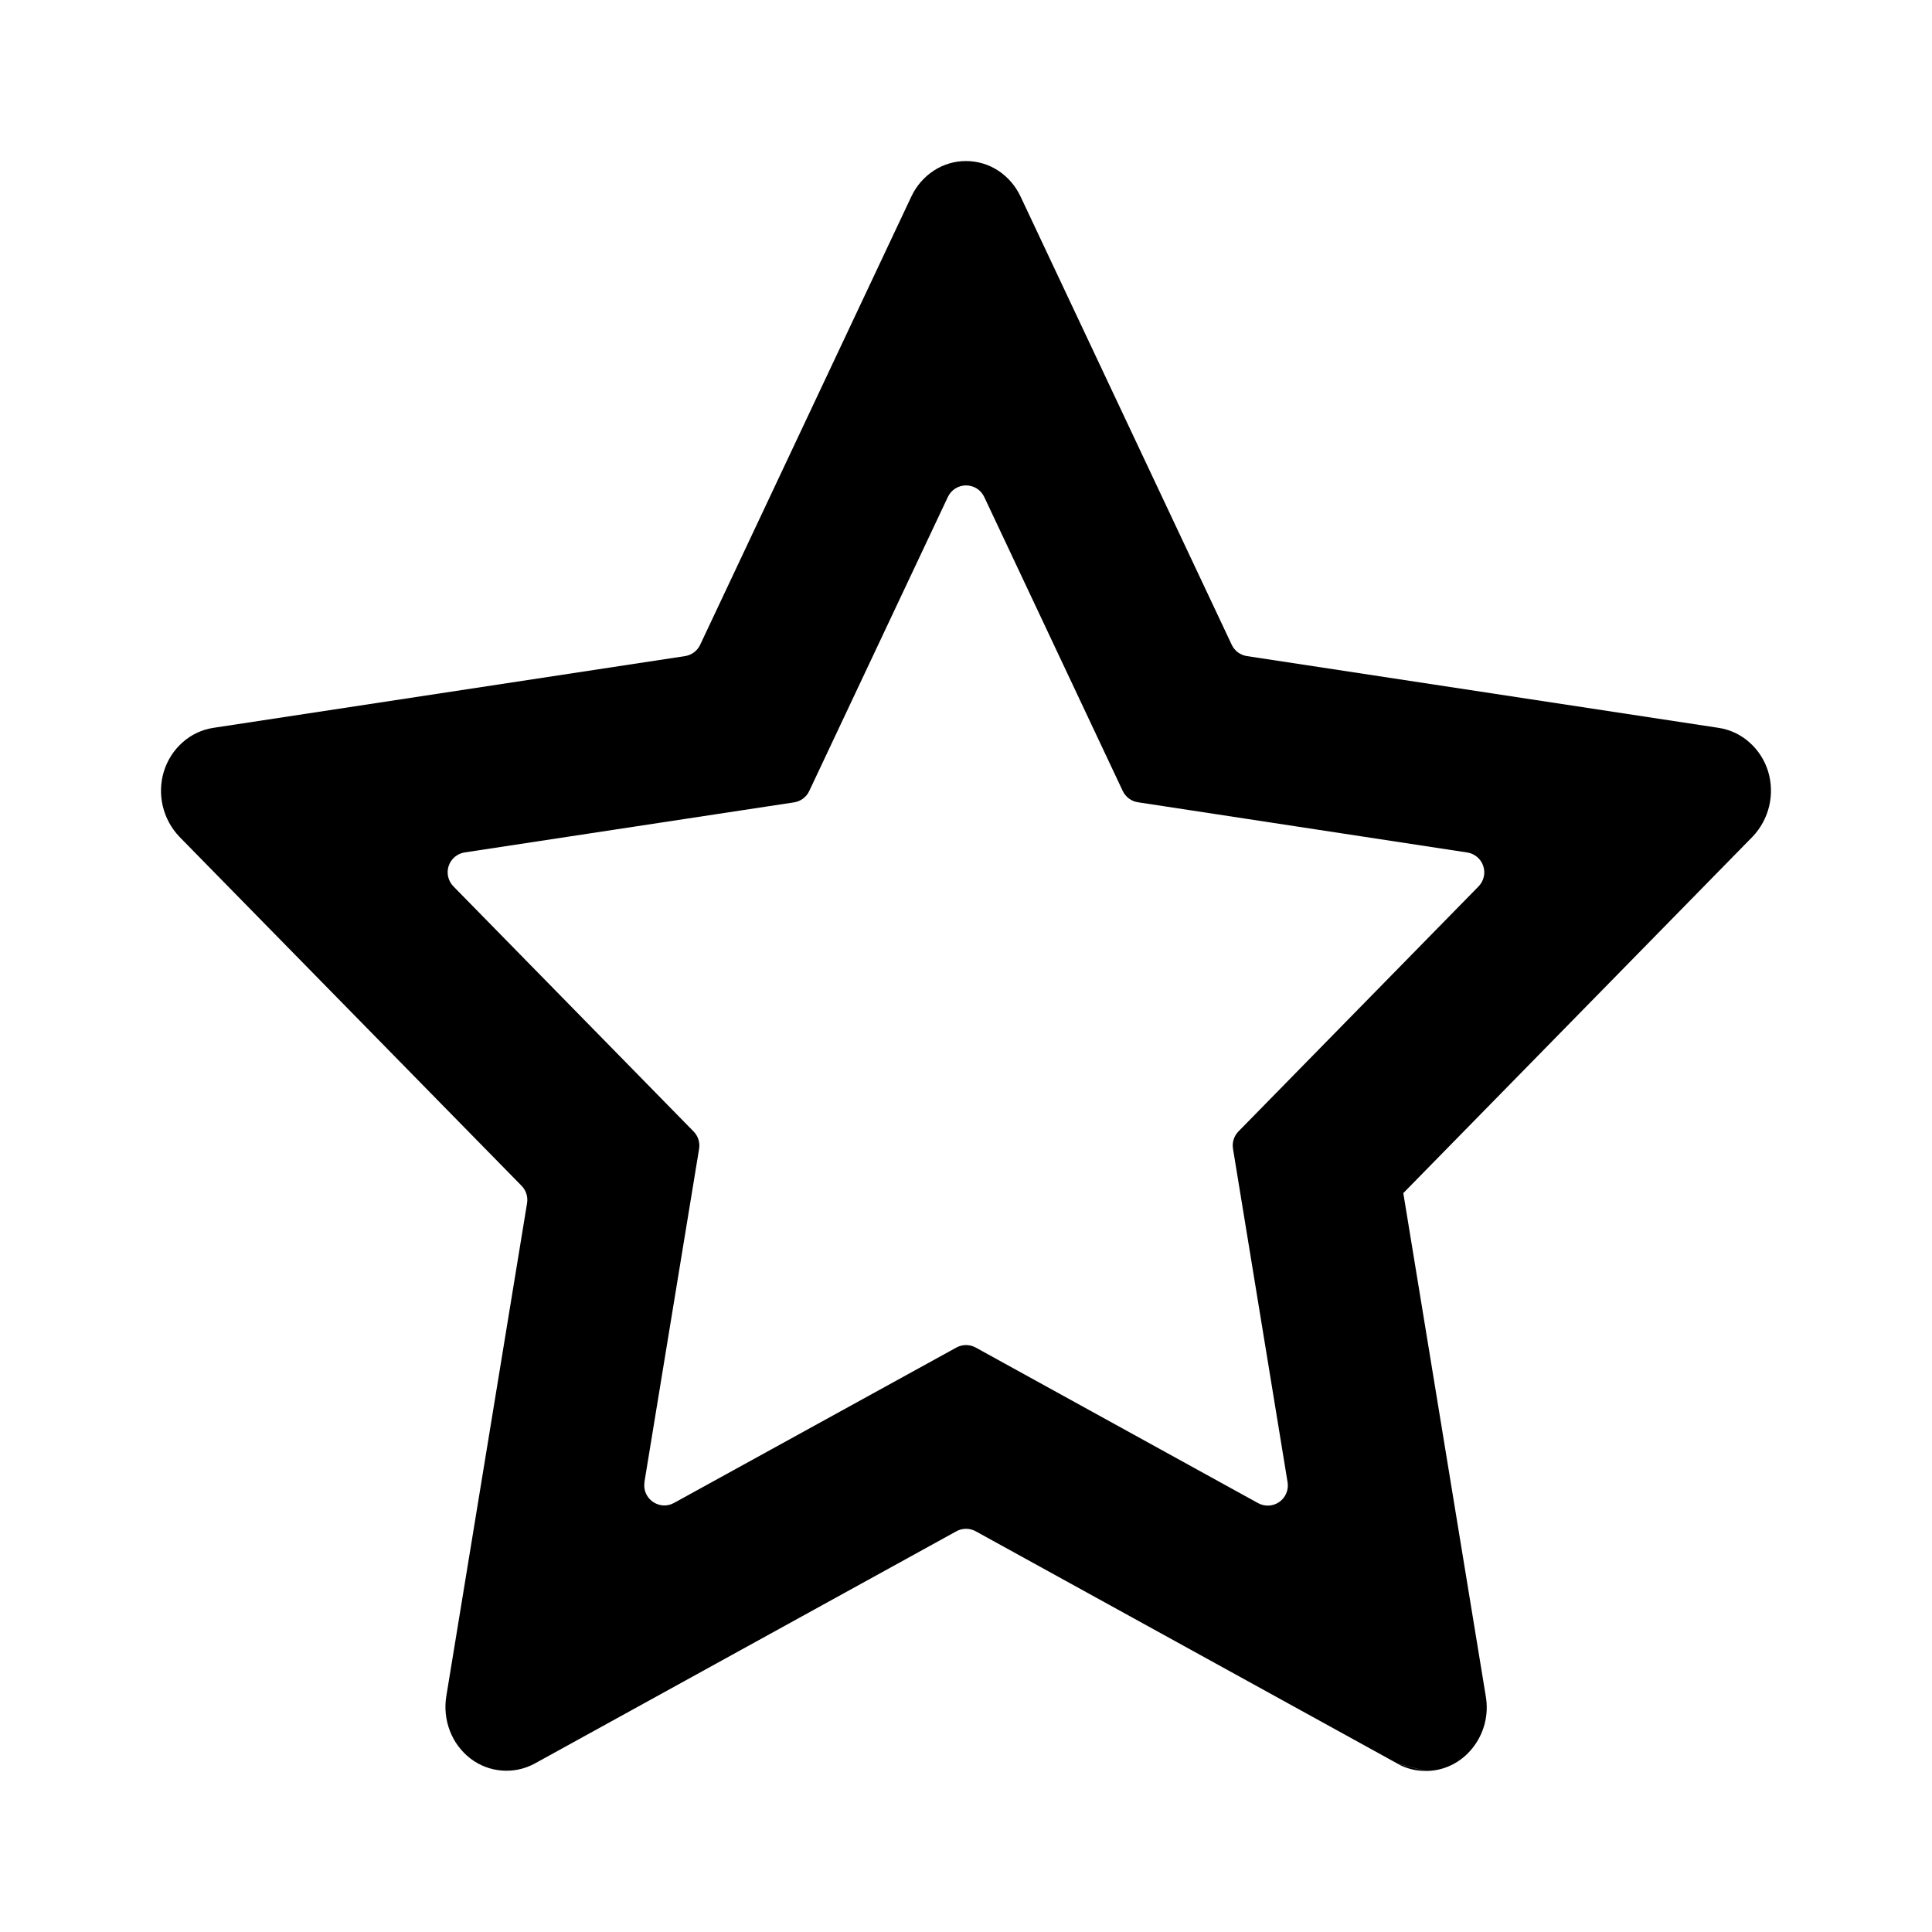
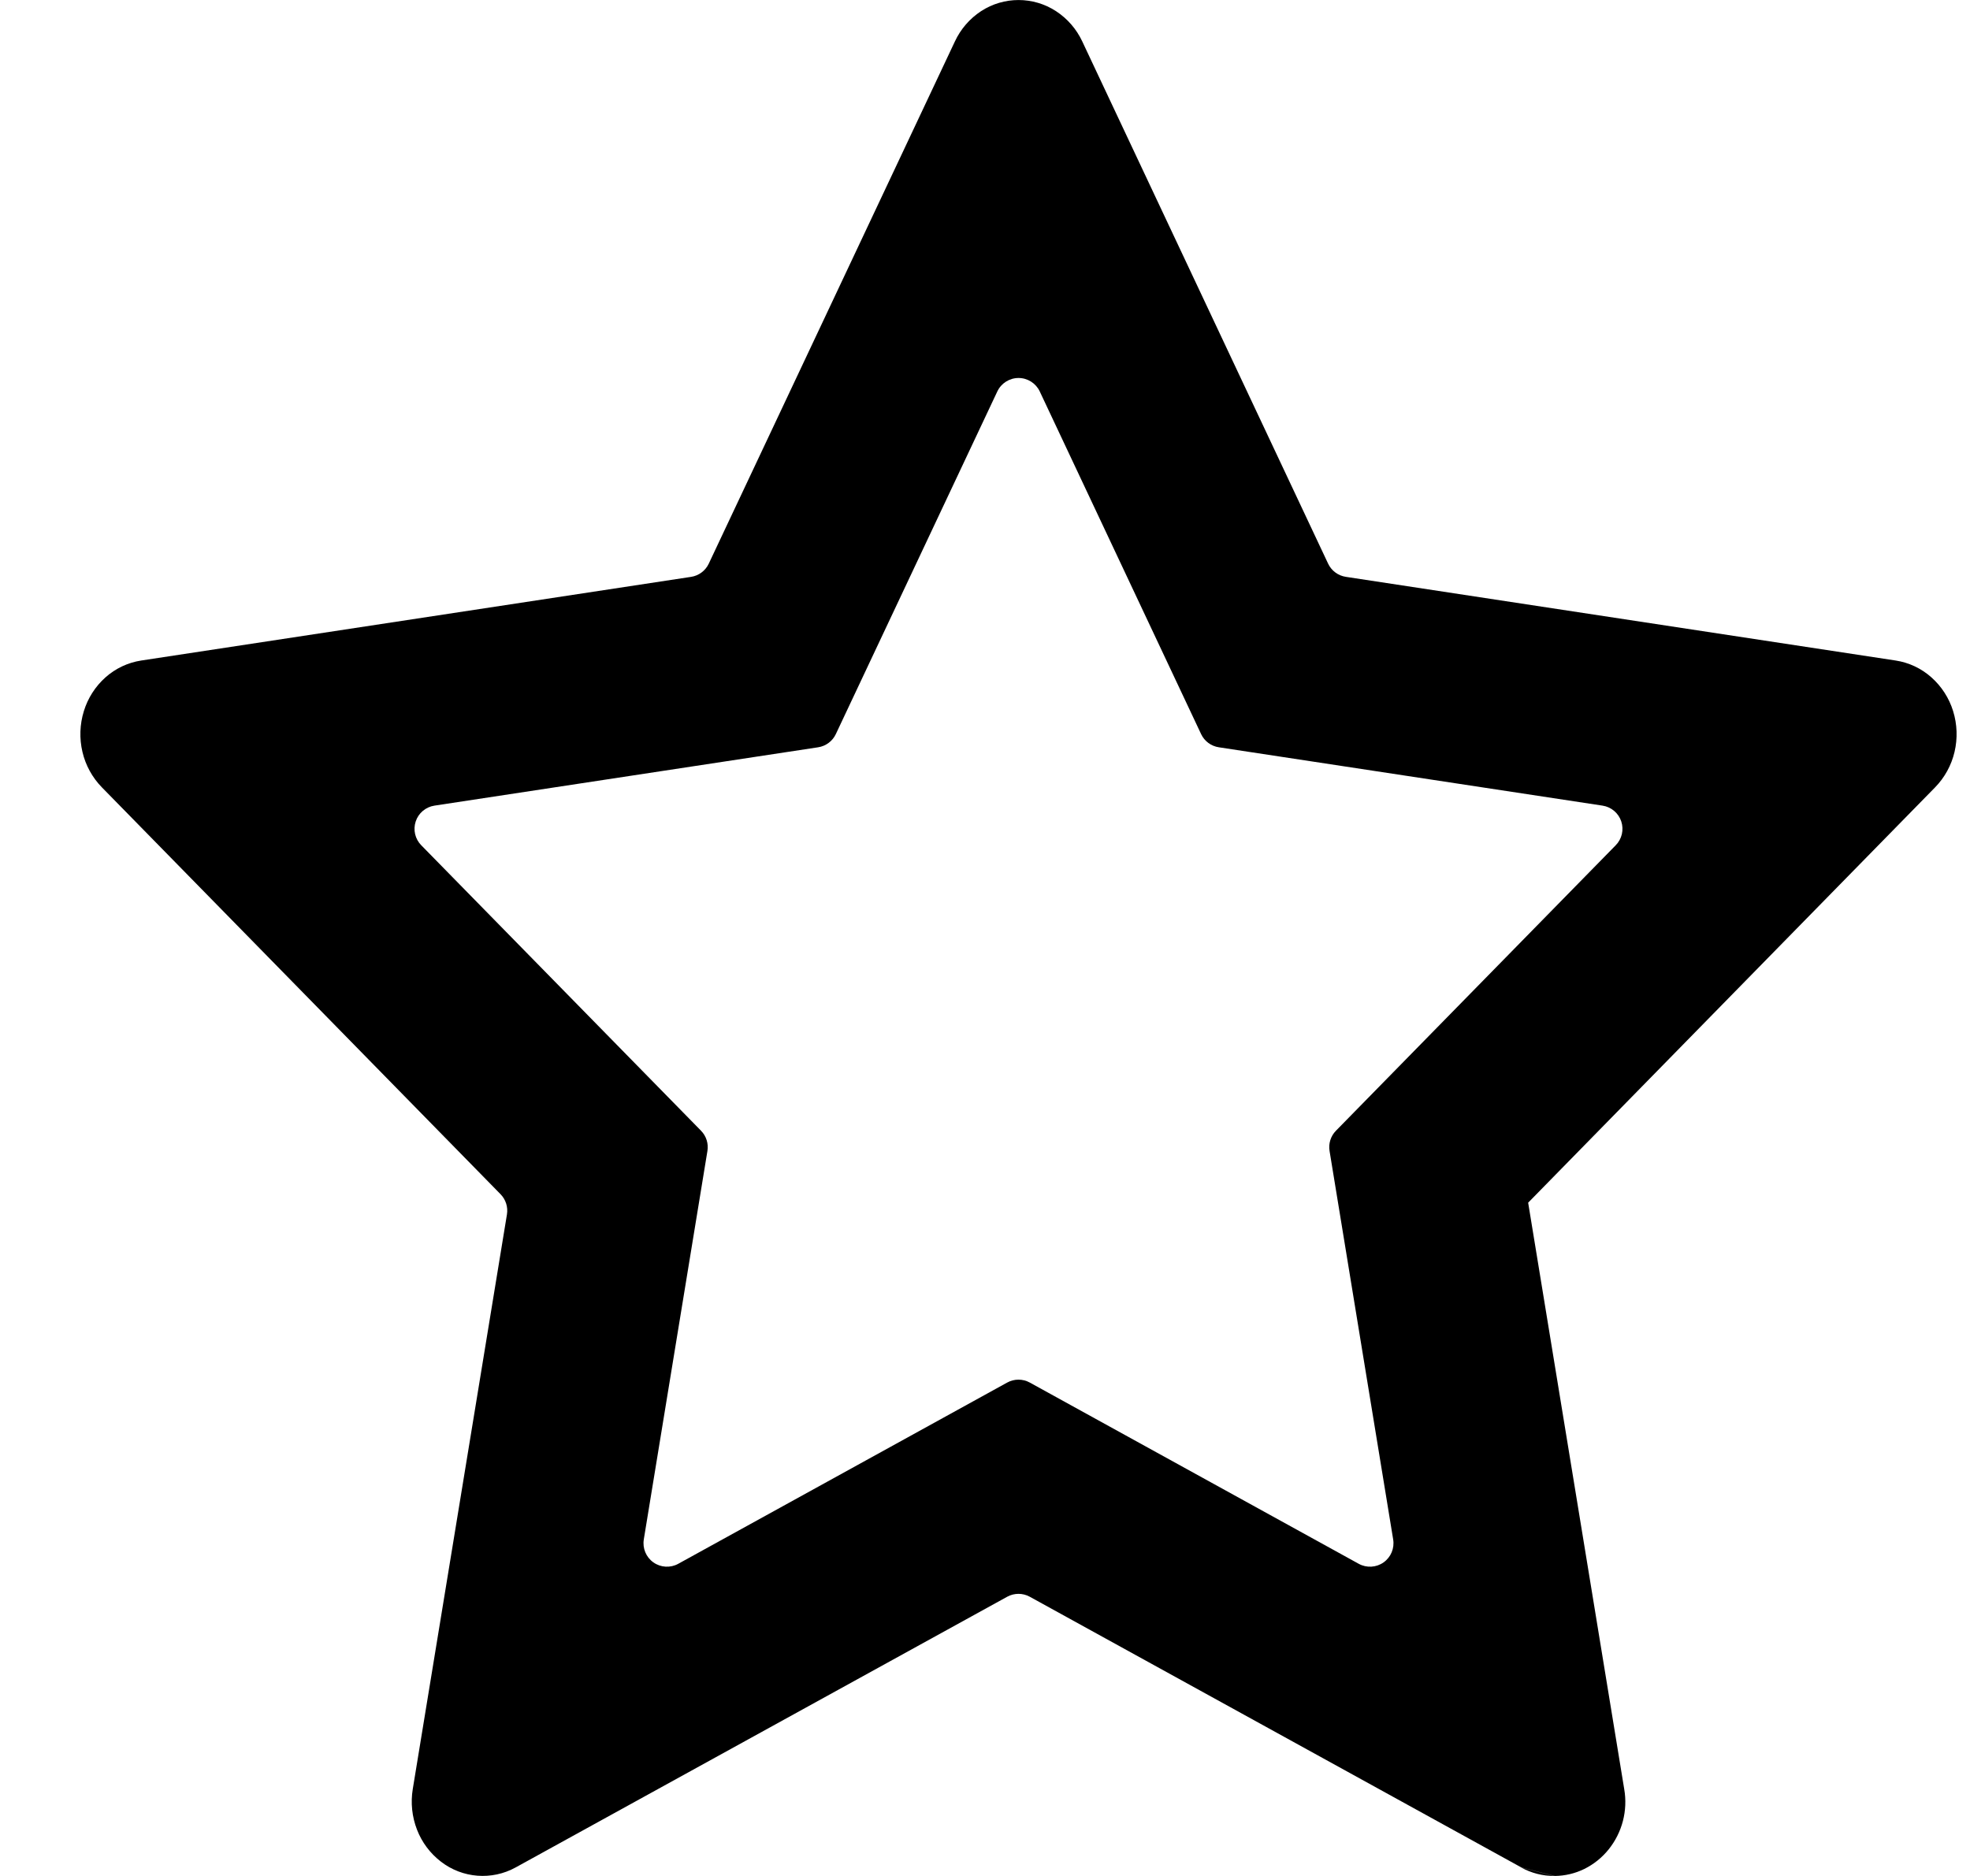
- <svg xmlns="http://www.w3.org/2000/svg" viewBox="0 0 20 20" fill="none">
-   <path fill-rule="evenodd" clip-rule="evenodd" d="M14.76 18.333a.603.603 0 0 1-.294-.075l.293.075Zm.003 0a.6.6 0 0 0 .262-.061c.083-.04.157-.1.216-.173a.674.674 0 0 0 .14-.538l-.854-5.21 3.616-3.69a.69.69 0 0 0 .16-.677.662.662 0 0 0-.194-.3.617.617 0 0 0-.316-.149l-4.884-.743a.208.208 0 0 1-.158-.117l-2.186-4.64a.651.651 0 0 0-.232-.269.61.61 0 0 0-.666 0 .65.65 0 0 0-.233.269l-2.186 4.64a.208.208 0 0 1-.157.117l-4.885.743a.617.617 0 0 0-.315.149.663.663 0 0 0-.194.3.69.69 0 0 0 .16.678L5.4 12.276a.208.208 0 0 1 .056.18L4.62 17.56a.69.69 0 0 0 .038.36.657.657 0 0 0 .213.285.613.613 0 0 0 .663.052L9.9 15.852a.208.208 0 0 1 .201 0l4.366 2.405m-7.795-2.915c-.028.172.154.3.306.216L9.9 13.95a.208.208 0 0 1 .201 0l2.922 1.61a.208.208 0 0 0 .306-.216l-.565-3.452a.208.208 0 0 1 .057-.18l2.485-2.536a.208.208 0 0 0-.117-.351l-3.409-.52a.208.208 0 0 1-.157-.116l-1.434-3.044a.208.208 0 0 0-.377 0L8.377 8.189a.208.208 0 0 1-.157.117l-3.408.518a.208.208 0 0 0-.118.352l2.486 2.537a.208.208 0 0 1 .057.18l-.566 3.45Zm8.092 2.99h-.003.003Z" fill="currentColor" />
+ <svg xmlns="http://www.w3.org/2000/svg" viewBox="0 0 21 20" fill="none">
+   <path fill-rule="evenodd" clip-rule="evenodd" d="M16.568 20a.724.724 0 0 1-.352-.09l.352.09Zm.005 0a.73.73 0 0 0 .314-.074c.1-.049.189-.12.26-.208a.806.806 0 0 0 .167-.644l-1.024-6.252 4.338-4.428a.803.803 0 0 0 .207-.377.83.83 0 0 0-.015-.436.795.795 0 0 0-.232-.36.74.74 0 0 0-.38-.179l-5.86-.892a.25.25 0 0 1-.19-.14L11.537.442a.78.78 0 0 0-.28-.323.732.732 0 0 0-.799 0 .78.78 0 0 0-.279.323L7.555 6.01a.25.25 0 0 1-.188.14l-5.862.892a.741.741 0 0 0-.38.179.795.795 0 0 0-.231.36.829.829 0 0 0-.015.436.802.802 0 0 0 .207.377l4.25 4.338a.25.25 0 0 1 .068.215L4.4 19.074a.827.827 0 0 0 .045.432.788.788 0 0 0 .256.342.728.728 0 0 0 .796.061l5.24-2.886a.25.25 0 0 1 .24 0l5.24 2.886m-9.354-3.497a.25.25 0 0 0 .367.26l3.506-1.932a.25.25 0 0 1 .242 0l3.506 1.932a.25.25 0 0 0 .367-.26l-.678-4.141a.25.25 0 0 1 .068-.216l2.982-3.043a.25.25 0 0 0-.14-.423l-4.09-.622a.25.25 0 0 1-.189-.14l-1.72-3.653a.25.25 0 0 0-.453 0L8.91 7.826a.25.25 0 0 1-.189.141l-4.09.622a.25.25 0 0 0-.14.423l2.982 3.043a.25.25 0 0 1 .068.216l-.678 4.14ZM16.573 20h-.004.004Z" fill="currentColor" />
</svg>
